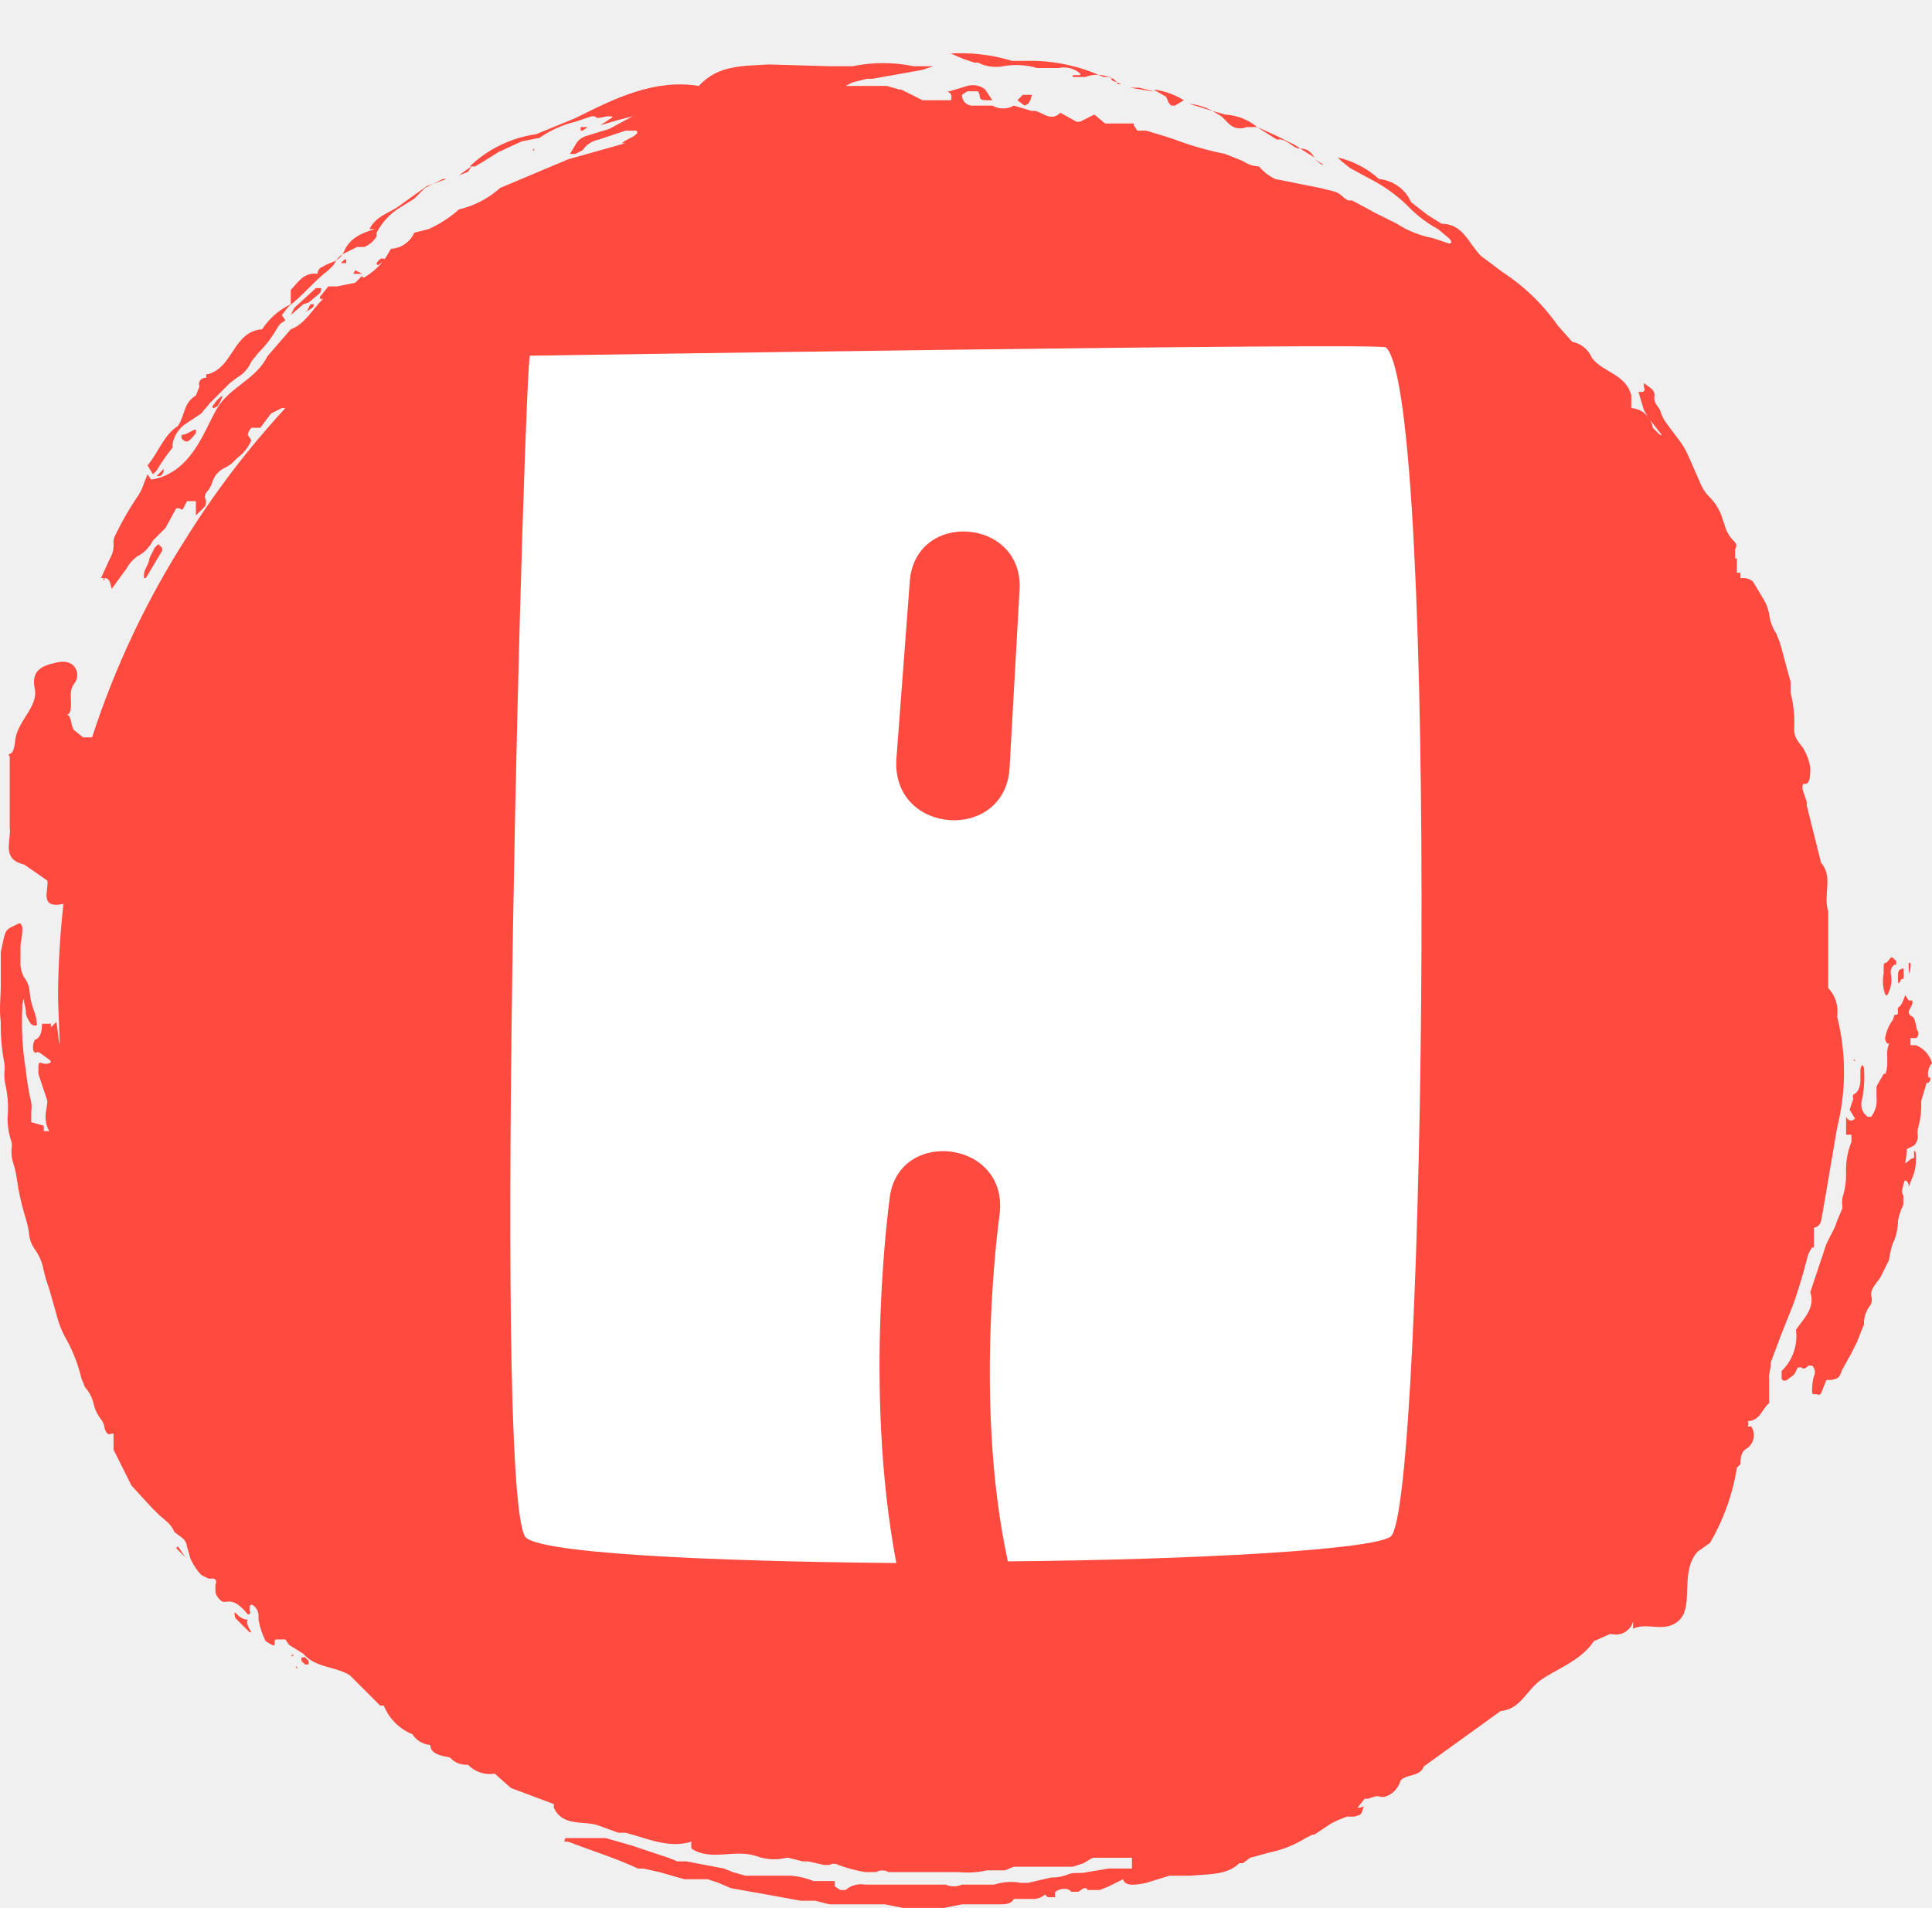
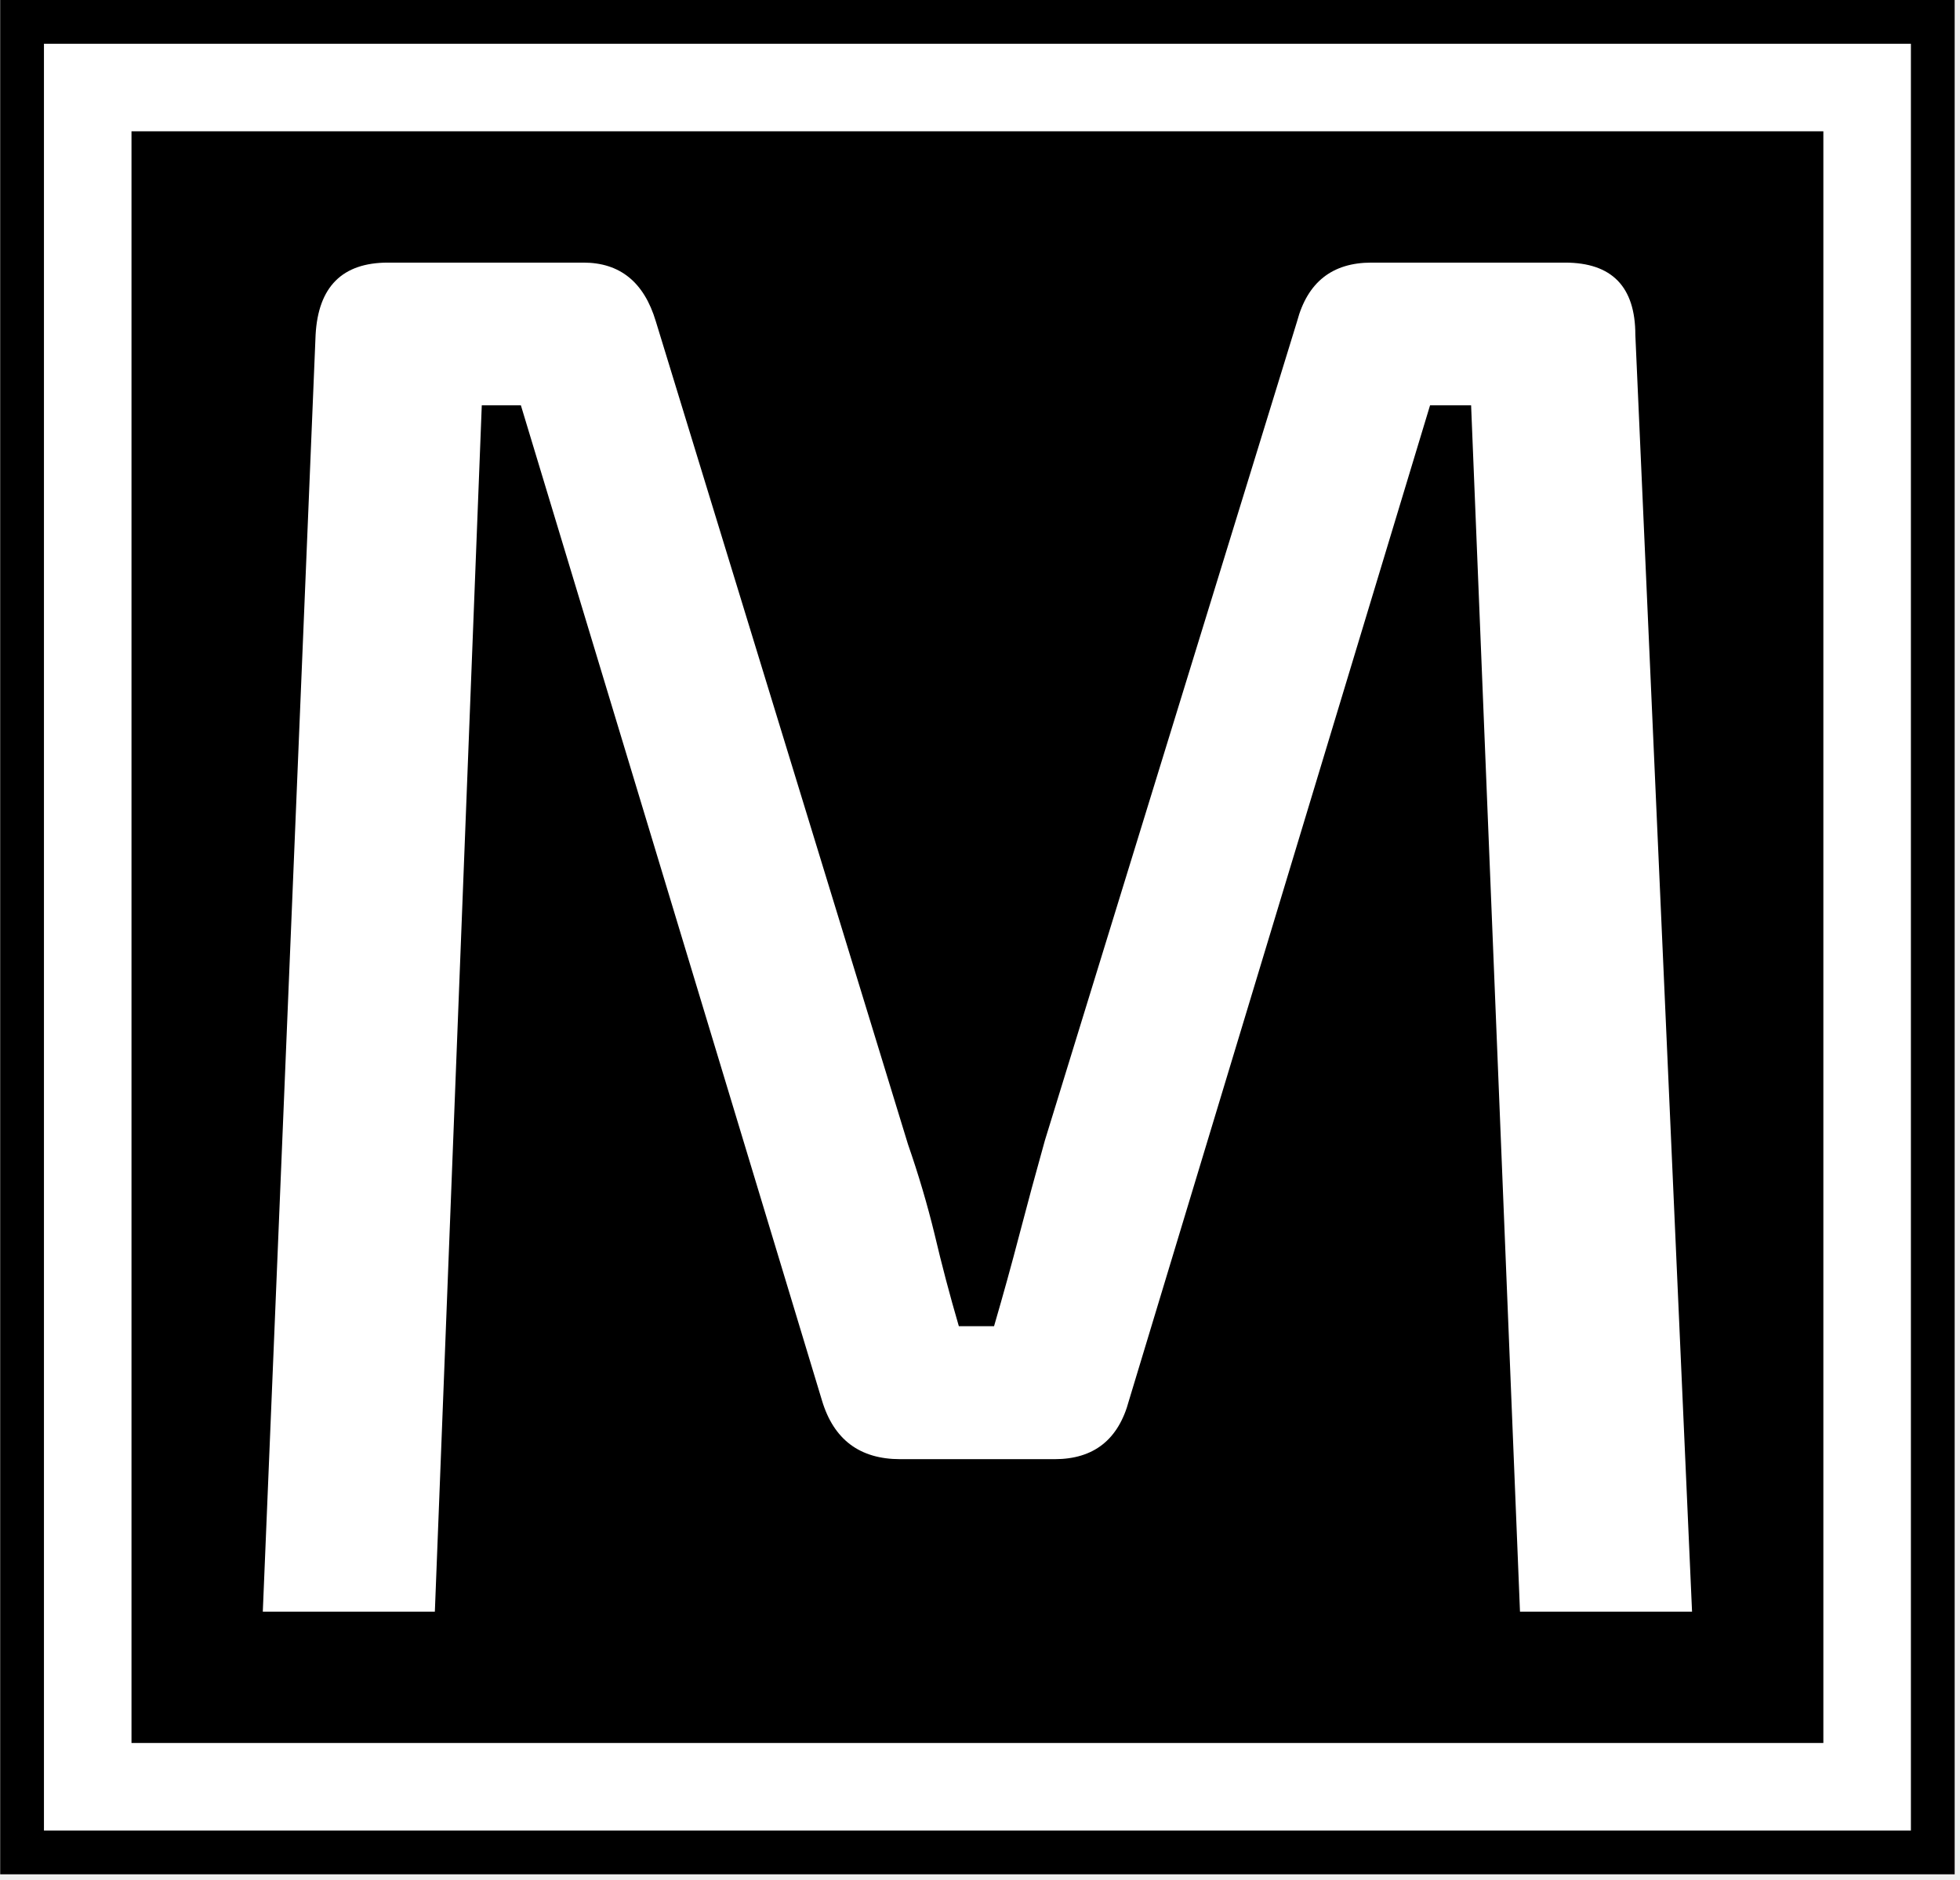
- <svg xmlns="http://www.w3.org/2000/svg" width="308.761" height="304.916" viewBox="0 0 106.008 104.687" class="css-1j8o68f" version="1.1" id="svg23">
-   <defs id="SvgjsDefs2684" />
-   <g id="SvgjsG2685" featurekey="rootContainer" transform="matrix(0.9820593,0,0,0.9820593,-0.05456052,0)" fill="#ff4a3f">
-     <g id="g17">
-       <path d="M19.8 15.3h.5l-.4-.2zm.5.1zm.8-.7c0 .1 0 .1.1.1l.4-.3c-.2-.1-.3-.1-.5.2zm.4-.2zm-4.1 2.3zm-.2.6l.3-.2c.1-.1.1-.2.1-.2h-.2l-.2.4c-.1-.1-.1 0 0 0zm2.2-2.9h-.1l-.2.2h.3zm-2.1 2.4l.6-.5c.1-.1.1-.2.1-.3h-.3l-1.2 1.1-.2.4.7-.6zm-1.1.8z" id="path3" />
-       <path d="M9.7 25v-.2a1.7 1.7 0 0 1 .7-1.1l.9-.6.5-.6.7-.7.4-.4.4-.3a1.9 1.9 0 0 0 .8-.9l.4-.5a5.9 5.9 0 0 0 1-1.3l.2-.3.3-.2-.2-.3.4-.5c.8-.6 1.4-1.4 2.2-2l.3-.3a1.4 1.4 0 0 1 .5-.6l.8-.4h.4a1.4 1.4 0 0 0 .7-.6V13a3.5 3.5 0 0 1 1.3-1.4l.8-.5.2-.2.4-.4 1-.5h.2l-1.1.4-1.4 1c-.6.5-1.4.6-1.8 1.4h.3c-.7.2-1.4.5-1.7 1.2s-.8.6-1.2.9a.4.4 0 0 0-.3.4c-.8-.1-1.1.5-1.5.9v.8a3.9 3.9 0 0 0-1.6 1.4c-1.6.1-1.6 2.1-3 2.5h-.1a.2.2 0 0 0 0 .2c-.3 0-.5.2-.4.5l-.2.5c-.7.4-.6 1.1-1 1.7-.8.5-1.1 1.5-1.7 2.2l.3.5.2-.2a11.6 11.6 0 0 1 .9-1.3zM53.9 3.3l.6.2h.2a2.2 2.2 0 0 0 1.4.2 4.1 4.1 0 0 1 1.9.1h1.2a1.4 1.4 0 0 1 1.2.3.1.1 0 0 1 0 .1H60a.1.1 0 0 0 0 .1h.7a1.8 1.8 0 0 1 1.3 0c.2 0 .1.1.2.2l.5.2h-.2c-.2-.4-.5-.4-.8-.4a9.7 9.7 0 0 0-4.3-.9h-.8A9.8 9.8 0 0 0 53 3h.2zm7.3 3.1zM50.3 4.7zm10.9 1.7h.2-.2zM19 14.7zm32.1-10zm17.6 2.2a.9.9 0 0 0 1 .2h.6a3.1 3.1 0 0 0-1.8-.7l-.7-.2.5.3zm-3.4-1.3c0 .1.1.2.2.3h.2l.5-.3a4.2 4.2 0 0 0-1.7-.6l.7.4zm7.4 2.7l.8.5c-.2-.3-.4-.5-.8-.5z" id="path5" />
-       <path d="M99 76.1l.6-1.6.6-1.5c.2-.5.6-1.8.8-2.6a1.7 1.7 0 0 1 .3-.7h.1v-1.1c.5-.1.4-.6.5-.9l.8-4.7a12.7 12.7 0 0 0 0-6.2 1.9 1.9 0 0 0-.5-1.6v-4.3c-.3-.9.3-1.9-.4-2.7L101 45a.4.4 0 0 0 0-.2l-.2-.6a.5.5 0 0 1 0-.4h.1c.3 0 .3-.5.3-.9a3 3 0 0 0-.4-1.1l-.3-.4a1.1 1.1 0 0 1-.2-.7 6.7 6.7 0 0 0-.2-2v-.6c-.2-.7-.4-1.5-.6-2.2l-.2-.5a2.5 2.5 0 0 1-.4-1.1 2.5 2.5 0 0 0-.3-.8l-.6-1a.8.8 0 0 0-.6-.2h-.1V32h-.2v-.8H97V31a.4.4 0 0 0 0-.1v-.2c.1-.2.1-.3-.1-.5a1.8 1.8 0 0 1-.4-.6l-.2-.6a2.9 2.9 0 0 0-.7-1.2 2.2 2.2 0 0 1-.5-.7l-.7-1.6a4.3 4.3 0 0 0-.6-1l-.6-.8a2.4 2.4 0 0 1-.4-.8l-.2-.3a.6.6 0 0 1-.1-.5.5.5 0 0 0-.2-.4l-.4-.3v.2c.1.2 0 .3-.1.3h-.2l.3 1 .3.5.7.9h-.1l-.2-.2-.2-.2a1.3 1.3 0 0 0-1.2-1.1v-.7c-.3-1.2-1.6-1.3-2.2-2.1a1.5 1.5 0 0 0-1.1-.9l-.8-.9a11.3 11.3 0 0 0-3.1-3l-.8-.6-.4-.3c-.7-.7-1-1.8-2.2-1.8l-.8-.5-.9-.7a2.2 2.2 0 0 0-1.8-1.3 5.1 5.1 0 0 0-2.3-1.2l.2.2.5.4 1.3.7a8.5 8.5 0 0 1 2.1 1.6 6.8 6.8 0 0 0 1.5 1.1l.6.5c.1.1.2.2.1.3H81l-.9-.3a5.6 5.6 0 0 1-2-.8l-1.2-.6-1.3-.7h-.2c-.3-.1-.4-.4-.8-.5l-.8-.2-2.5-.5a2.6 2.6 0 0 1-.9-.7 1.7 1.7 0 0 1-.9-.3l-1-.4a18.1 18.1 0 0 1-2.8-.8l-.6-.2-1-.3h-.5l-.2-.3v-.1h-1.6l-.6-.5-.4.2-.4.2h-.2l-.9-.5c-.6.6-1.1-.2-1.6-.1l-1-.3a1.2 1.2 0 0 1-1.2 0h-1.2a.6.6 0 0 1-.5-.6l.3-.2h.6a.7.7 0 0 1 .1.3c0 .2.2.2.5.2h.2l-.4-.6a1.1 1.1 0 0 0-1-.2l-1 .3H53c.3.2.2.3.2.5h-1.6l-.4-.2-.8-.4h-.1l-.7-.2h-2.3l.4-.2.8-.2h.3l1.7-.3 1.1-.2.6-.2h-1.1a8.4 8.4 0 0 0-3.4 0h-1.3L43 3.6c-1.4.1-2.8 0-3.9 1.2-2.5-.4-4.7.7-6.9 1.8l-2.2.9a6.7 6.7 0 0 0-3.7 1.8h.3l.5-.3.8-.5 1.3-.6 1-.2a6 6 0 0 1 2-.9l.9-.3h.2c.1.2.5 0 .7 0h.2c.1 0 .1.1 0 .1l-.6.4 1-.3.8-.2-1.3.7-1.3.4a1 1 0 0 0-.6.5l-.3.5h.3l.4-.2a1.4 1.4 0 0 1 .9-.6l1.5-.5h.5a.1.1 0 0 1 .1.2c-.2.2-.6.3-.8.5h.2l-3.2.9-3.8 1.6a5.2 5.2 0 0 1-2.3 1.2 6.6 6.6 0 0 1-1.7 1.1l-.8.2a1.5 1.5 0 0 1-1.3.9l-.3.5a3.7 3.7 0 0 1-1.2 1.1h-.1v-.1l-.2.2-.2.2-1 .2h-.5l-.4.5c-.1.1-.1.2 0 .2h.1c-.6.6-1 1.4-1.8 1.7L15 19.9c-.6 1.2-1.8 1.6-2.6 2.6s-1.4 3.9-3.9 4.3l-.2-.3-.2.5a2.7 2.7 0 0 1-.4.8 16.9 16.9 0 0 0-1.2 2.1.8.8 0 0 0-.1.5 1.4 1.4 0 0 1-.2.8l-.5 1.1h.2c.3 0 .3.3.4.6l.8-1.1a2.2 2.2 0 0 1 .6-.7 2 2 0 0 0 .9-.9l.3-.3.4-.4.6-1.1h.2c.1.1.1.1.2 0l.2-.4h.5v.8l.5-.5a.5.5 0 0 0 0-.5.4.4 0 0 1 .1-.3 1.5 1.5 0 0 0 .3-.5 1.3 1.3 0 0 1 .8-.9l.3-.2.3-.3a2.4 2.4 0 0 0 .8-1l-.2-.3c0-.1.1-.3.2-.4h.5l.6-.8.6-.3h.2a48.8 48.8 0 0 0-5.5 7.2h-.1.1a48.4 48.4 0 0 0-5.3 11.2h-.5l-.5-.4c-.2-.2-.1-.7-.4-.9h.1c.3-.5-.1-1.2.3-1.7s.1-1.4-.9-1.2-1.5.5-1.3 1.5-1 1.8-1.1 2.9-.5.5-.3.9v3.9c.1.8-.5 1.8.8 2.1l1.3.9c.1.5-.5 1.6.9 1.3a49.2 49.2 0 0 0-.3 5c0 1.1.1 2.2.1 3.3v-.4c-.1-.4-.1-.8-.2-1.3l-.3.3v-.2h-.5c0 .5-.1.8-.4.9a.9.9 0 0 0-.1.5c0 .1.1.3.2.2s.4.2.7.4-.2.3-.4.2-.2.1-.2.3v.3l.5 1.5c0 .3-.1.6-.1.9a1.7 1.7 0 0 0 .2.8h-.3v-.3l-.7-.2v-.6a1.5 1.5 0 0 0 0-.5 14.6 14.6 0 0 1-.3-1.8 16.6 16.6 0 0 1-.2-3.5.9.9 0 0 1 .1-.5v.2a2.9 2.9 0 0 1 .1.5.8.8 0 0 0 .1.4c.1.2.2.4.4.4s.1-.1.1-.2a2.1 2.1 0 0 0-.1-.5 4.2 4.2 0 0 1-.3-1.3 1.5 1.5 0 0 0-.3-.7 1.6 1.6 0 0 1-.2-.9v-.8c0-.3.1-.6.1-.9a.5.5 0 0 0-.1-.4h-.1c-.8.4-.7.2-1 1.6V55c0 .7-.1 1.4 0 2.1a10.8 10.8 0 0 0 .2 2.3 1.8 1.8 0 0 1 0 .5 3.1 3.1 0 0 0 .1.9 5.9 5.9 0 0 1 .1 1.3 3.9 3.9 0 0 0 .2 1.7 1.2 1.2 0 0 1 0 .4 2.1 2.1 0 0 0 .1.8 4.9 4.9 0 0 1 .2.9 14 14 0 0 0 .5 2.2 5 5 0 0 1 .2 1 1.7 1.7 0 0 0 .3.7 2.9 2.9 0 0 1 .5 1.2 8.5 8.5 0 0 0 .3 1l.4 1.4a5.4 5.4 0 0 0 .6 1.5 8.5 8.5 0 0 1 .8 2.1l.2.5a2.1 2.1 0 0 1 .5 1 2.1 2.1 0 0 0 .4.8 1 1 0 0 1 .2.5c.1.3.2.4.4.3h.1v.9l.5 1 .5 1 1.1 1.2.4.4c.3.3.7.5.9 1l.4.3a.7.7 0 0 1 .3.5l.2.7a3.3 3.3 0 0 0 .6.9l.4.2h.3a.2.2 0 0 1 .1.3 2.5 2.5 0 0 0 0 .5.9.9 0 0 0 .4.5h.2c.4-.1.8.2 1.2.7h.1c0-.1.1-.1 0-.2v-.2c0-.1.1-.2.2-.1a.7.7 0 0 1 .3.6v.2a4.3 4.3 0 0 0 .4 1.2c.5.3.5.3.5.1s0-.2.2-.2h.4l.2.3.8.5c.7.8 1.8.7 2.6 1.2l1.7 1.7h.2a2.9 2.9 0 0 0 1.6 1.6 1.3 1.3 0 0 0 1 .6c0 .5.6.6 1.1.7a1.2 1.2 0 0 0 .8.4h.2a1.7 1.7 0 0 0 1.5.5l.9.8 2.4.9v.2c.5 1.1 1.7.7 2.5 1l1.1.4h.4c1.2.3 2.4.9 3.7.5a.7.7 0 0 0 0 .4c1.1.7 2.4 0 3.6.4a2.9 2.9 0 0 0 1.7.1h.1l.8.2h.3l.9.2h.3a.5.5 0 0 1 .5 0 7.9 7.9 0 0 0 1.5.4h.6a.7.7 0 0 1 .7 0h3.9a5 5 0 0 0 1.6-.1h1l.5-.2H60l.6-.2.5-.3h2.2v.6H62l-1.2.2c-.4.1-.7 0-1 .1a2.4 2.4 0 0 1-1 .2l-1.3.3h-.4a3.1 3.1 0 0 0-1.5.1h-1.8a1.1 1.1 0 0 1-.9 0h-4.5a1.3 1.3 0 0 0-1.1.3H47l-.3-.2v-.3h-1.2a4.1 4.1 0 0 0-1.3-.3h-2.5l-.7-.2-.5-.2-2.1-.4h-.5l-.5-.2-2.1-.7-1.4-.4h-2.2c-.1 0-.1.1-.1.2h.2c1.3.5 2.6.9 3.9 1.5h.3l.9.2 1.4.4h1.3l.6.2.7.3 1.7.3 1.1.2 1.1.2h.8l.8.2h3.1l1 .2h2.3l1-.2H56c.4 0 .6-.1.7-.3h1a1 1 0 0 0 .8-.3c-.1.1 0 .1.1.2h.4v-.2c0-.1 0-.1.2-.2s.6-.1.7.1h.4l.3-.2c.2 0 .2 0 .2.1h.7l.5-.2.8-.4c.1.3.4.4 1.3.2l1.3-.4h1.2c.9-.1 2 0 2.7-.7h.2l.4-.3 1.1-.3a6.1 6.1 0 0 0 2-.8l.4-.2h.1l.9-.6.4-.2.5-.2h.4c.4-.1.4-.1.5-.4s0-.1-.2-.1h-.1l.4-.5h.2c.3-.1.5-.2.7-.1h.2a1.3 1.3 0 0 0 .9-.9c.3-.4 1.1-.2 1.3-.8l4.3-3.1c1.1-.1 1.4-1.1 2.2-1.7s2.3-1.1 3-2.2l.9-.4h.1a1 1 0 0 0 1.2-.7v.4c.8-.4 1.8.3 2.6-.5s0-2.7 1-3.8l.7-.5a12.1 12.1 0 0 0 1.5-4.2l.2-.2c0-.3 0-.7.4-.9a.9.9 0 0 0 .2-1.2h-.2a.3.3 0 0 0 0-.3c.7 0 .8-.7 1.2-1V77a.5.5 0 0 1 0-.2 3.8 3.8 0 0 0 .1-.7zM5.9 32.2z" id="path7" />
-       <path d="M26.4 9.3l-.3.2-.4.3.5-.2zm6.1-2h.1l.3-.2h-.4zm-2.6 1l-.1.1h.1v-.1zm-1.5 1.4zm1.3-.2zm-6.3 3.1zM9.2 26.2l-.4.4H9a.4.4 0 0 0 .2-.4zm3-3.5a2.1 2.1 0 0 0 .3-.6 1.5 1.5 0 0 0-.5.5c-.1.1-.1.2 0 .2zM11 24.2V24c-.2 0-.5.3-.8.3v.2c.3.3.4.2.8-.3zm3 66.2zM73.9 9.2h.1l-.5-.3zm-2.5-1.4c.5-.1.8.4 1.2.5h.1l-.3-.2-1-.5-1.1-.5.3.2zM52.8 3.1zm11.7 2h-.1l-1.2-.2h.5zm2 .7l1.3.4a3.3 3.3 0 0 0-1.3-.4zm-9 0a1 1 0 0 0 .2-.5h-.5l-.3.3.4.3zm9 1.6zM49.9 4.2zm2.9.7zM48.5 4zm13.8 2.1a.5.5 0 0 0 0 .1zm44.8 52.3h-.3V58h.3c.1 0 .2-.3.1-.4s-.1-.7-.3-.8a.3.3 0 0 1-.2-.3l.2-.4a.4.4 0 0 0 0-.2h-.2l-.2-.3c-.1.3-.2.6-.4.7a.5.5 0 0 0 0 .2c0 .1 0 .2-.1.2h-.1a1.1 1.1 0 0 1-.1.3 2.3 2.3 0 0 0-.4.9.4.4 0 0 0 .1.4h.1a1.7 1.7 0 0 0-.1.8v.4a1.8 1.8 0 0 1-.1.5h-.1l-.4.7v.6a1.5 1.5 0 0 1-.3 1.1h-.2l-.2-.2a.9.9 0 0 1-.1-.8 6.5 6.5 0 0 0 .1-1.7c0-.1-.1-.2-.1-.2a.5.5 0 0 0-.1.3v.6c0 .2-.1.6-.3.7s-.1.2-.1.3l-.2.6.3.5c-.2.2-.4.1-.5-.1v1h.3v.4a4.2 4.2 0 0 0-.3 1.4 3.3 3.3 0 0 0 0 .4 4 4 0 0 1-.2 1.3 2 2 0 0 0 0 .6l-.3.7a3.2 3.2 0 0 1-.3.7l-.3.6-.9 2.7c.3.9-.4 1.5-.8 2.1a2.7 2.7 0 0 1-.8 2.3v.4c0 .1.1.2.3.1l.4-.3.2-.4h.2c.1.1.2.1.4-.1h.2a.5.5 0 0 1 .1.6 2.9 2.9 0 0 0-.1.8c0 .1 0 .2.1.2h.2c.1.1.2 0 .3-.3l.2-.5h.3c.4-.1.4-.1.6-.6l.5-.9.3-.6.4-1a1.6 1.6 0 0 1 .3-1 .6.6 0 0 0 .1-.6c0-.2 0-.3.2-.6l.3-.4.5-1a4.7 4.7 0 0 1 .2-.9 3 3 0 0 0 .3-1.3 3.8 3.8 0 0 1 .3-.9v-.5c-.1-.2-.1-.2 0-.6s.1-.2.2-.2a.4.4 0 0 1 .1.3l.2-.5a2.3 2.3 0 0 0 .2-.9v-.3c0-.1 0-.3-.1-.3v.4c-.2 0-.3.2-.5.3a6.4 6.4 0 0 0 .1-.8l.4-.2a.7.7 0 0 0 .2-.6 1.4 1.4 0 0 1 0-.3 4.8 4.8 0 0 0 .2-1.4v-.2l.3-1h.1a.3.3 0 0 0 .1-.3h-.1a.9.9 0 0 1 .2-.8 1.5 1.5 0 0 0-.9-1zm-1.2 7.8zm-.2-9.9zm0 0zM9.1 30.8a.3.3 0 0 0 0-.2l-.2-.2-.2.2-.3.6c0 .3-.3.6-.3.9v.2h.1zm96.3 24.8h.1a1.7 1.7 0 0 0 .2-1.2.5.5 0 0 1 .2-.5h.1v-.2l-.2-.2h-.1c-.1.1-.2.3-.3.3s-.1.1-.1.3v.3a2.2 2.2 0 0 0 .1 1.2zM13.2 90.1c-.1 0 0 .2 0 .3l.8.8h.1c-.2-.3-.3-.6-.2-.7a.9.9 0 0 1-.5-.2zm.8.3zm92.3-35.7h.1a2 2 0 0 0 0-.6c-.3.1-.3.1-.3.6s.1.1.2 0z" id="path9" />
-       <path d="M106.7 62a.6.6 0 0 0 .1-.5c0-.1-.1-.2-.1-.1h-.2v.2c0 .4.1.5.2.4zm.1-8.2h-.1v.6a1 1 0 0 0 .1-.6zM17.1 92.6h-.2v.2l.2.2h.2v-.2zm86.6-33.3c0-.1 0-.1-.1-.1zM9.9 86.5l.5.5-.4-.6z" id="path11" />
-       <circle cx="10.5" cy="87.1" transform="rotate(-24.8 10.4 87.159)" id="circle13" />
-       <path d="M9.7 30.1h-.1v.2-.2h.1zm83.2-6.6l-.2-.3h-.1zm-14.7 77.1zM5.9 32.2zm-.1.2a.3.3 0 0 0 .1-.2v.2zm1.9-4.9zM61.5 2.4zm42.8 58.2v.1-.1zM16.4 92.5h-.1c.1.1.2 0 .1-.1zm.2.7h.1l-.1-.1v.1zm73.9-71.3zm15.2 34.4zM14.6 91.7zm92.1-37zm-.8 11.4zM34.6 0z" id="path15" />
-     </g>
-   </g>
-   <g id="SvgjsG2686" featurekey="nameFeature-0" transform="matrix(2.284354,0,0,2.284354,27.98006,-5.60952)" fill="#ffffff">
-     <path d="M9.6 16.48 l-0.32 4.24 c-0.08 1.8 2.6 1.96 2.72 0.2 l0.24 -4.28 c0.12 -1.76 -2.56 -1.96 -2.64 -0.16 z M0.48 11 l0 0 c0.04 0 20.48 -0.32 20.56 -0.2 c1.28 1.12 0.96 27.8 0.12 28.56 c-0.4 0.32 -4.64 0.56 -9.2 0.6 c-0.84 -3.84 -0.2 -8.32 -0.2 -8.32 c0.24 -1.8 -2.44 -2.12 -2.64 -0.4 c0 0.04 -0.64 4.52 0.16 8.76 c-4.56 -0.04 -8.68 -0.24 -8.92 -0.64 c-0.8 -1.44 0 -28.28 0.12 -28.36 z" id="path20" />
+ <svg xmlns="http://www.w3.org/2000/svg" version="1.1" width="2000" height="1918" viewBox="0 0 2000 1918">
+   <g transform="matrix(1,0,0,1,-2.62585,-2.713766)">
+     <svg viewBox="0 0 147 141" data-background-color="#ffffff" preserveAspectRatio="xMidYMid meet" height="1918" width="2000">
+       <g id="tight-bounds" transform="matrix(1,0,0,1,0.193,0.1995)">
+         <svg viewBox="0 0 146.614 140.601" height="140.601" width="146.614">
+           <g>
+             <svg viewBox="0 0 146.614 140.601" height="140.601" width="146.614">
+               <g>
+                 <svg viewBox="0 0 146.614 140.601" height="140.601" width="146.614">
+                   <g>
+                     <path d="M0 140.601v-140.601h146.614v140.601z" fill="#000000" stroke="transparent" stroke-width="0" rx="0%" data-fill-palette-color="tertiary" />
+                     <path d="M3.283 137.317v-134.034h140.048v134.034z" fill="#ffffff" stroke="transparent" stroke-width="0" rx="0%" data-fill-palette-color="quaternary" />
+                     <path d="M9.85 130.751v-120.901h126.914v120.901z" fill="#000000" stroke="transparent" stroke-width="0" data-fill-palette-color="tertiary" />
+                   </g>
+                   <g transform="matrix(1,0,0,1,19.69974,19.69974)" id="textblocktransform">
+                     <svg viewBox="0 0 107.214 101.201" height="101.201" width="107.214" id="textblock">
+                       <g>
+                         <svg viewBox="0 0 107.214 101.201" height="101.201" width="107.214">
+                           <g transform="matrix(1,0,0,1,0,0)">
+                             <svg width="107.214" viewBox="3.65 -34.5 36.55 34.5" height="101.201" data-palette-color="#ffffff">
+                               <path d="M32-34.5L36.95-34.5Q38.75-34.5 38.75-32.65L38.75-32.65 40.2 0 35.8 0 34.55-30.85 33.5-30.85 25.8-5.4Q25.4-3.9 23.9-3.9L23.9-3.9 19.95-3.9Q18.4-3.9 17.95-5.4L17.95-5.4 10.25-30.85 9.25-30.85 8.05 0 3.65 0 5-32.65Q5.1-34.5 6.85-34.5L6.85-34.5 11.85-34.5Q13.25-34.5 13.7-33L13.7-33 20.15-11.95Q20.55-10.8 20.83-9.65 21.1-8.5 21.45-7.3L21.45-7.3 22.35-7.3Q22.7-8.5 23-9.65 23.3-10.8 23.65-12.05L23.65-12.05 30.1-33Q30.5-34.5 32-34.5L32-34.5Z" opacity="1" transform="matrix(1,0,0,1,0,0)" fill="#ffffff" class="wordmark-text-0" data-fill-palette-color="quaternary" id="text-0" />
+                             </svg>
+                           </g>
+                         </svg>
+                       </g>
+                     </svg>
+                   </g>
+                 </svg>
+               </g>
+               <g />
+             </svg>
+           </g>
+           <defs />
+         </svg>
+         <rect width="146.614" height="140.601" fill="none" stroke="none" visibility="hidden" />
+       </g>
+     </svg>
  </g>
</svg>
